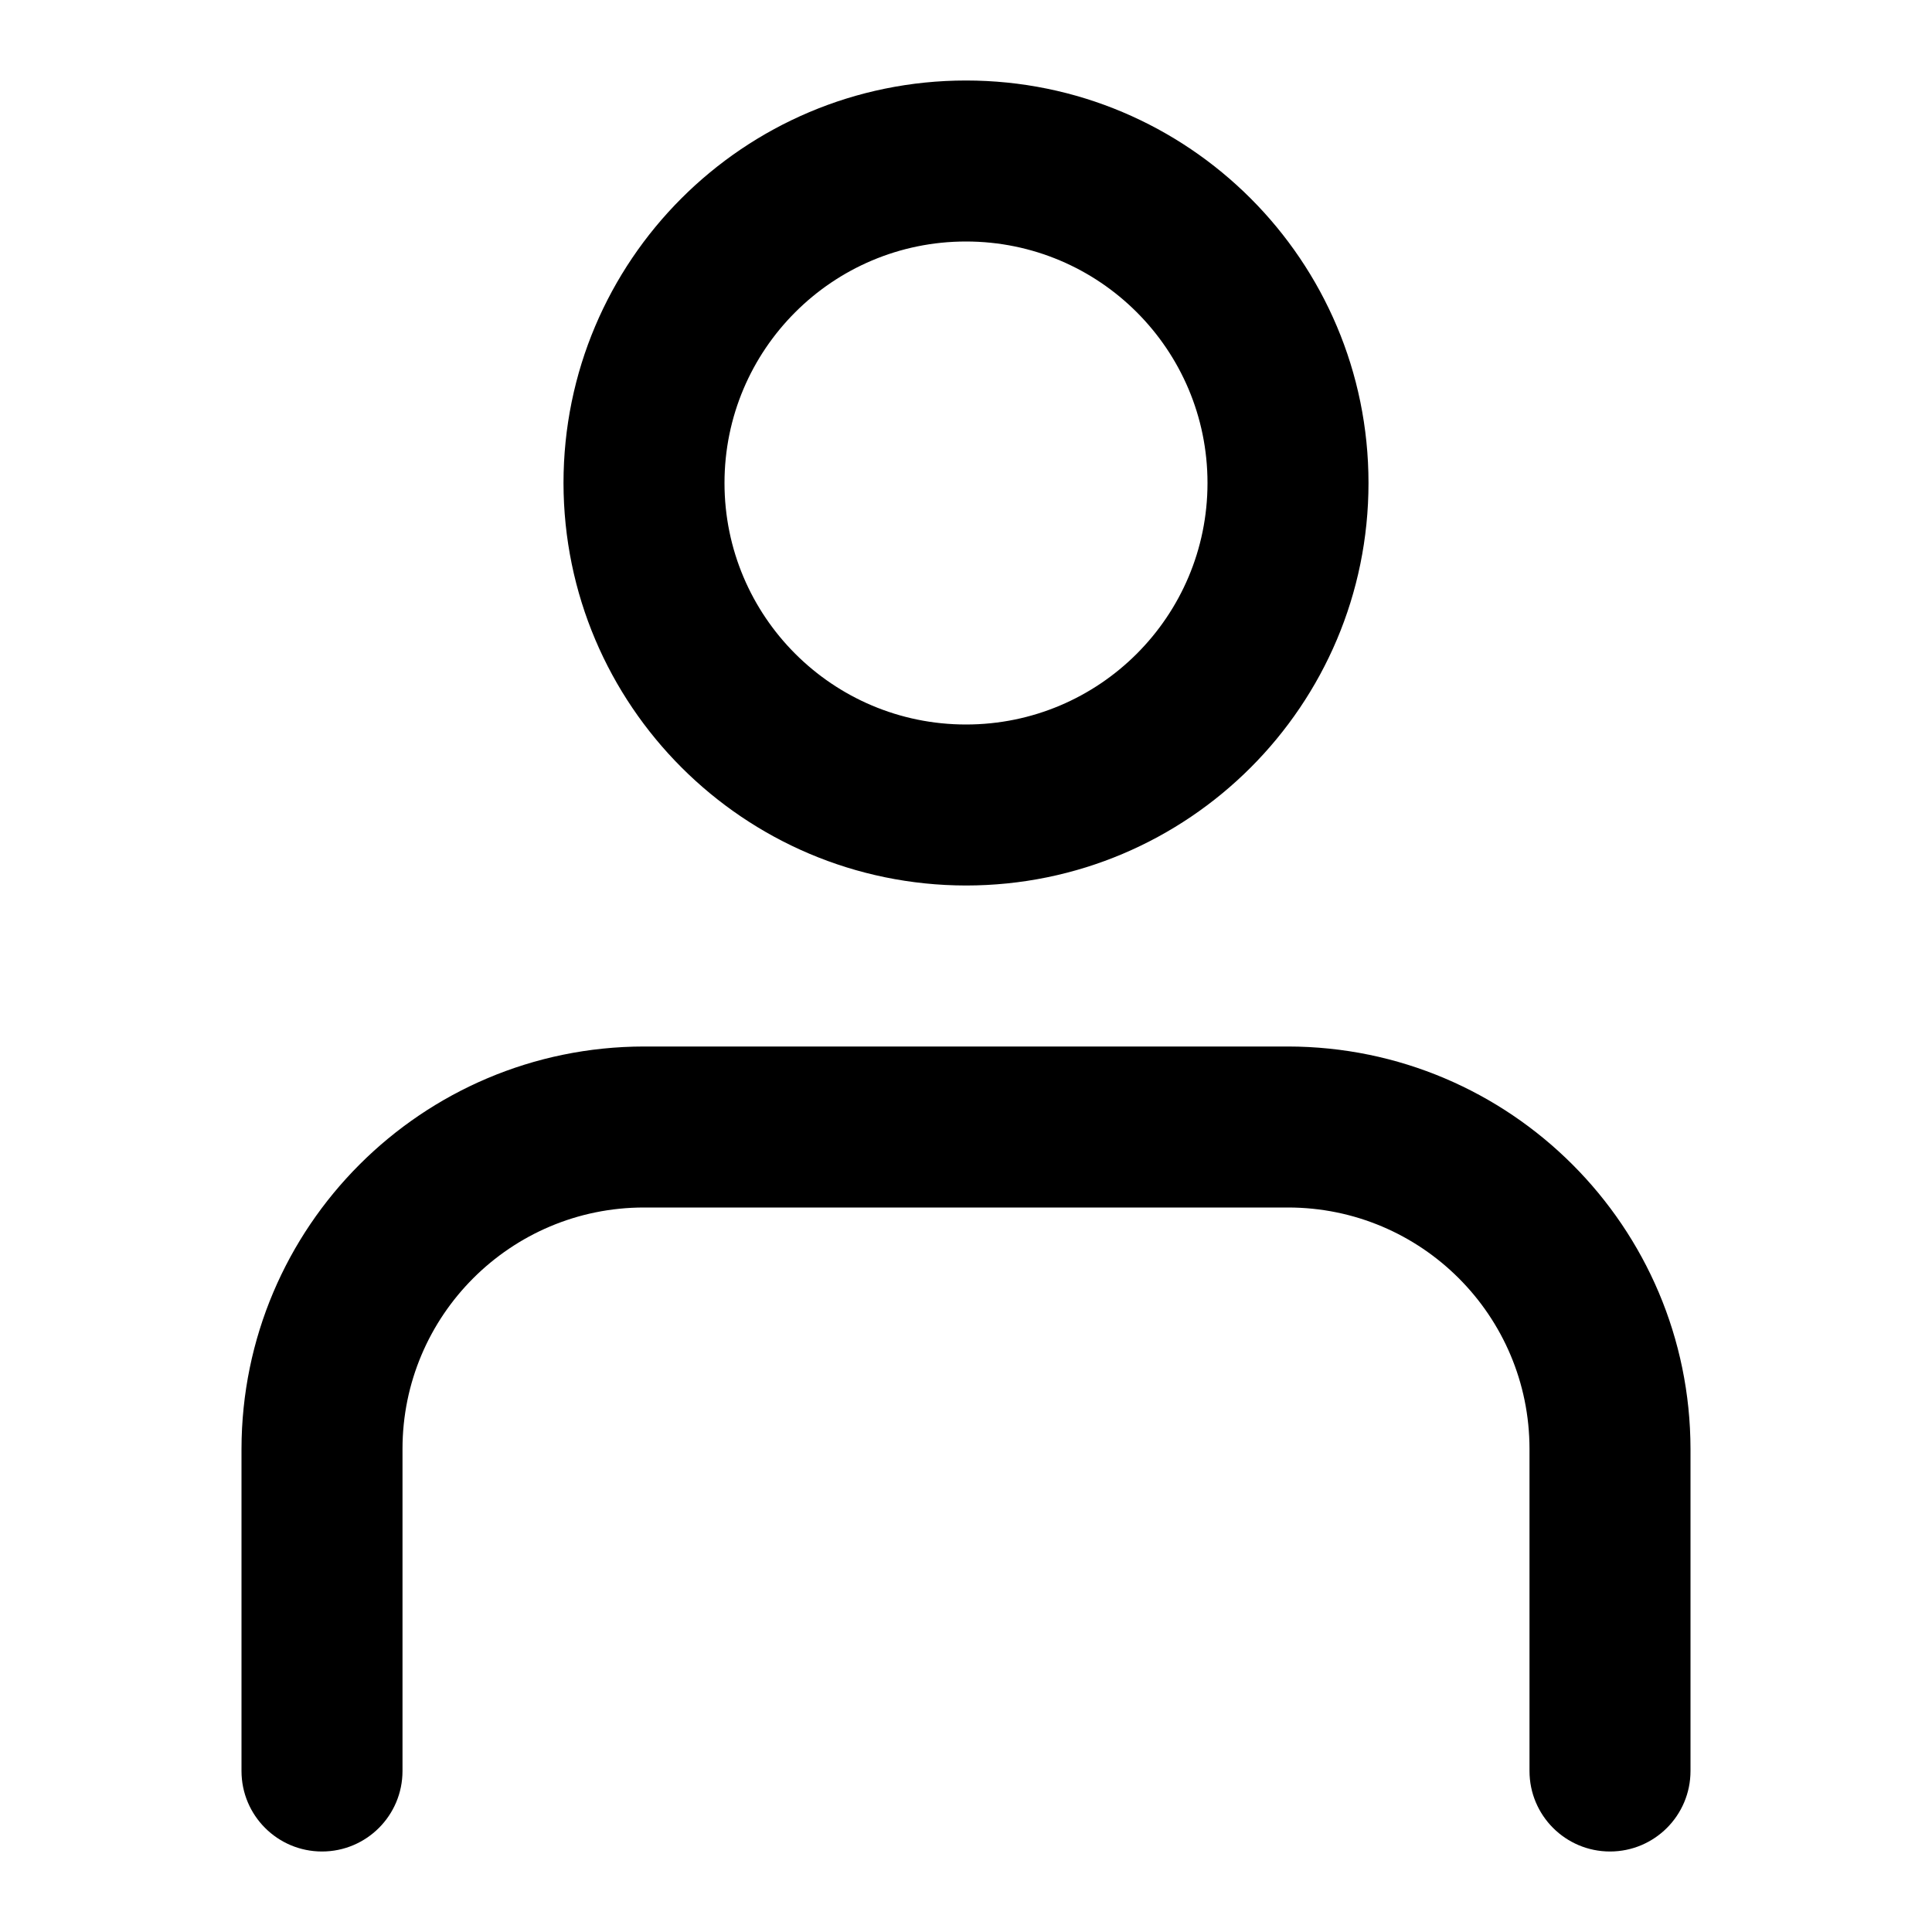
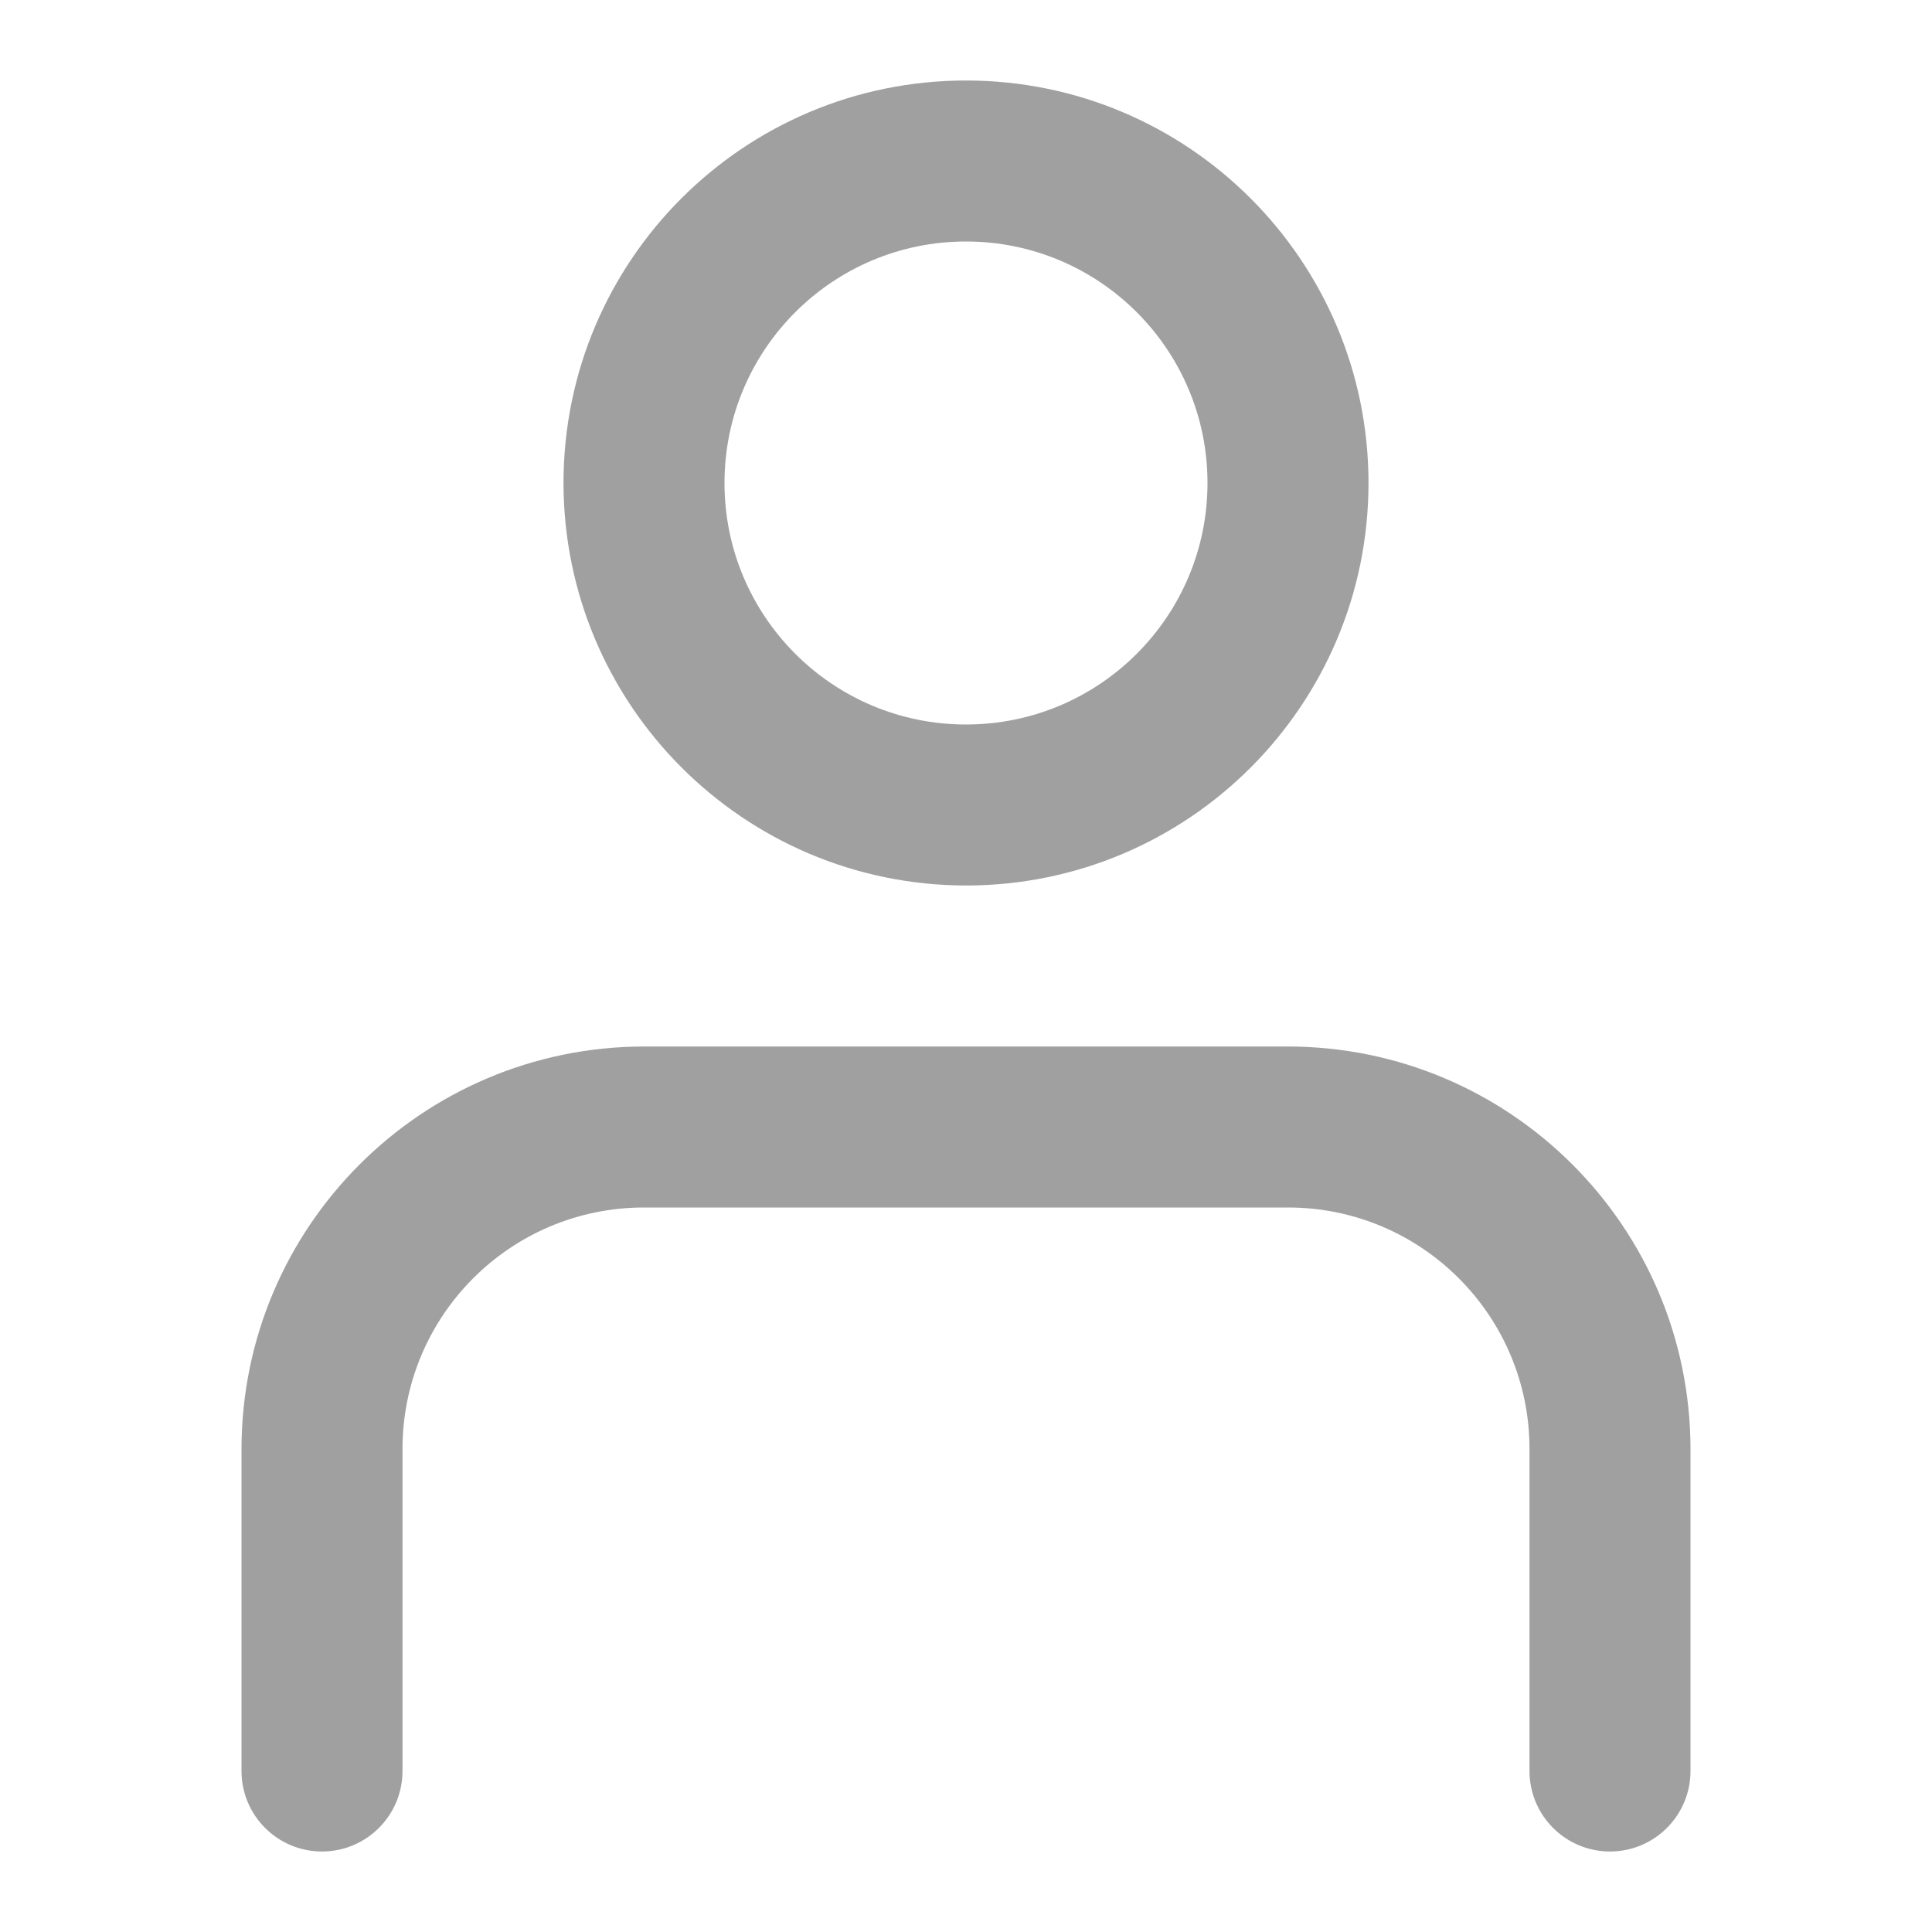
- <svg xmlns="http://www.w3.org/2000/svg" fill="#000000" width="800px" height="800px" viewBox="0 0 24 24">
+ <svg xmlns="http://www.w3.org/2000/svg" fill="#a0a0a0" width="800px" height="800px" viewBox="0 0 24 24">
  <path d="M12,11A5,5,0,1,0,7,6,5.006,5.006,0,0,0,12,11Zm0-8A3,3,0,1,1,9,6,3,3,0,0,1,12,3ZM3,22V18a5.006,5.006,0,0,1,5-5h8a5.006,5.006,0,0,1,5,5v4a1,1,0,0,1-2,0V18a3,3,0,0,0-3-3H8a3,3,0,0,0-3,3v4a1,1,0,0,1-2,0Z" />
</svg>
